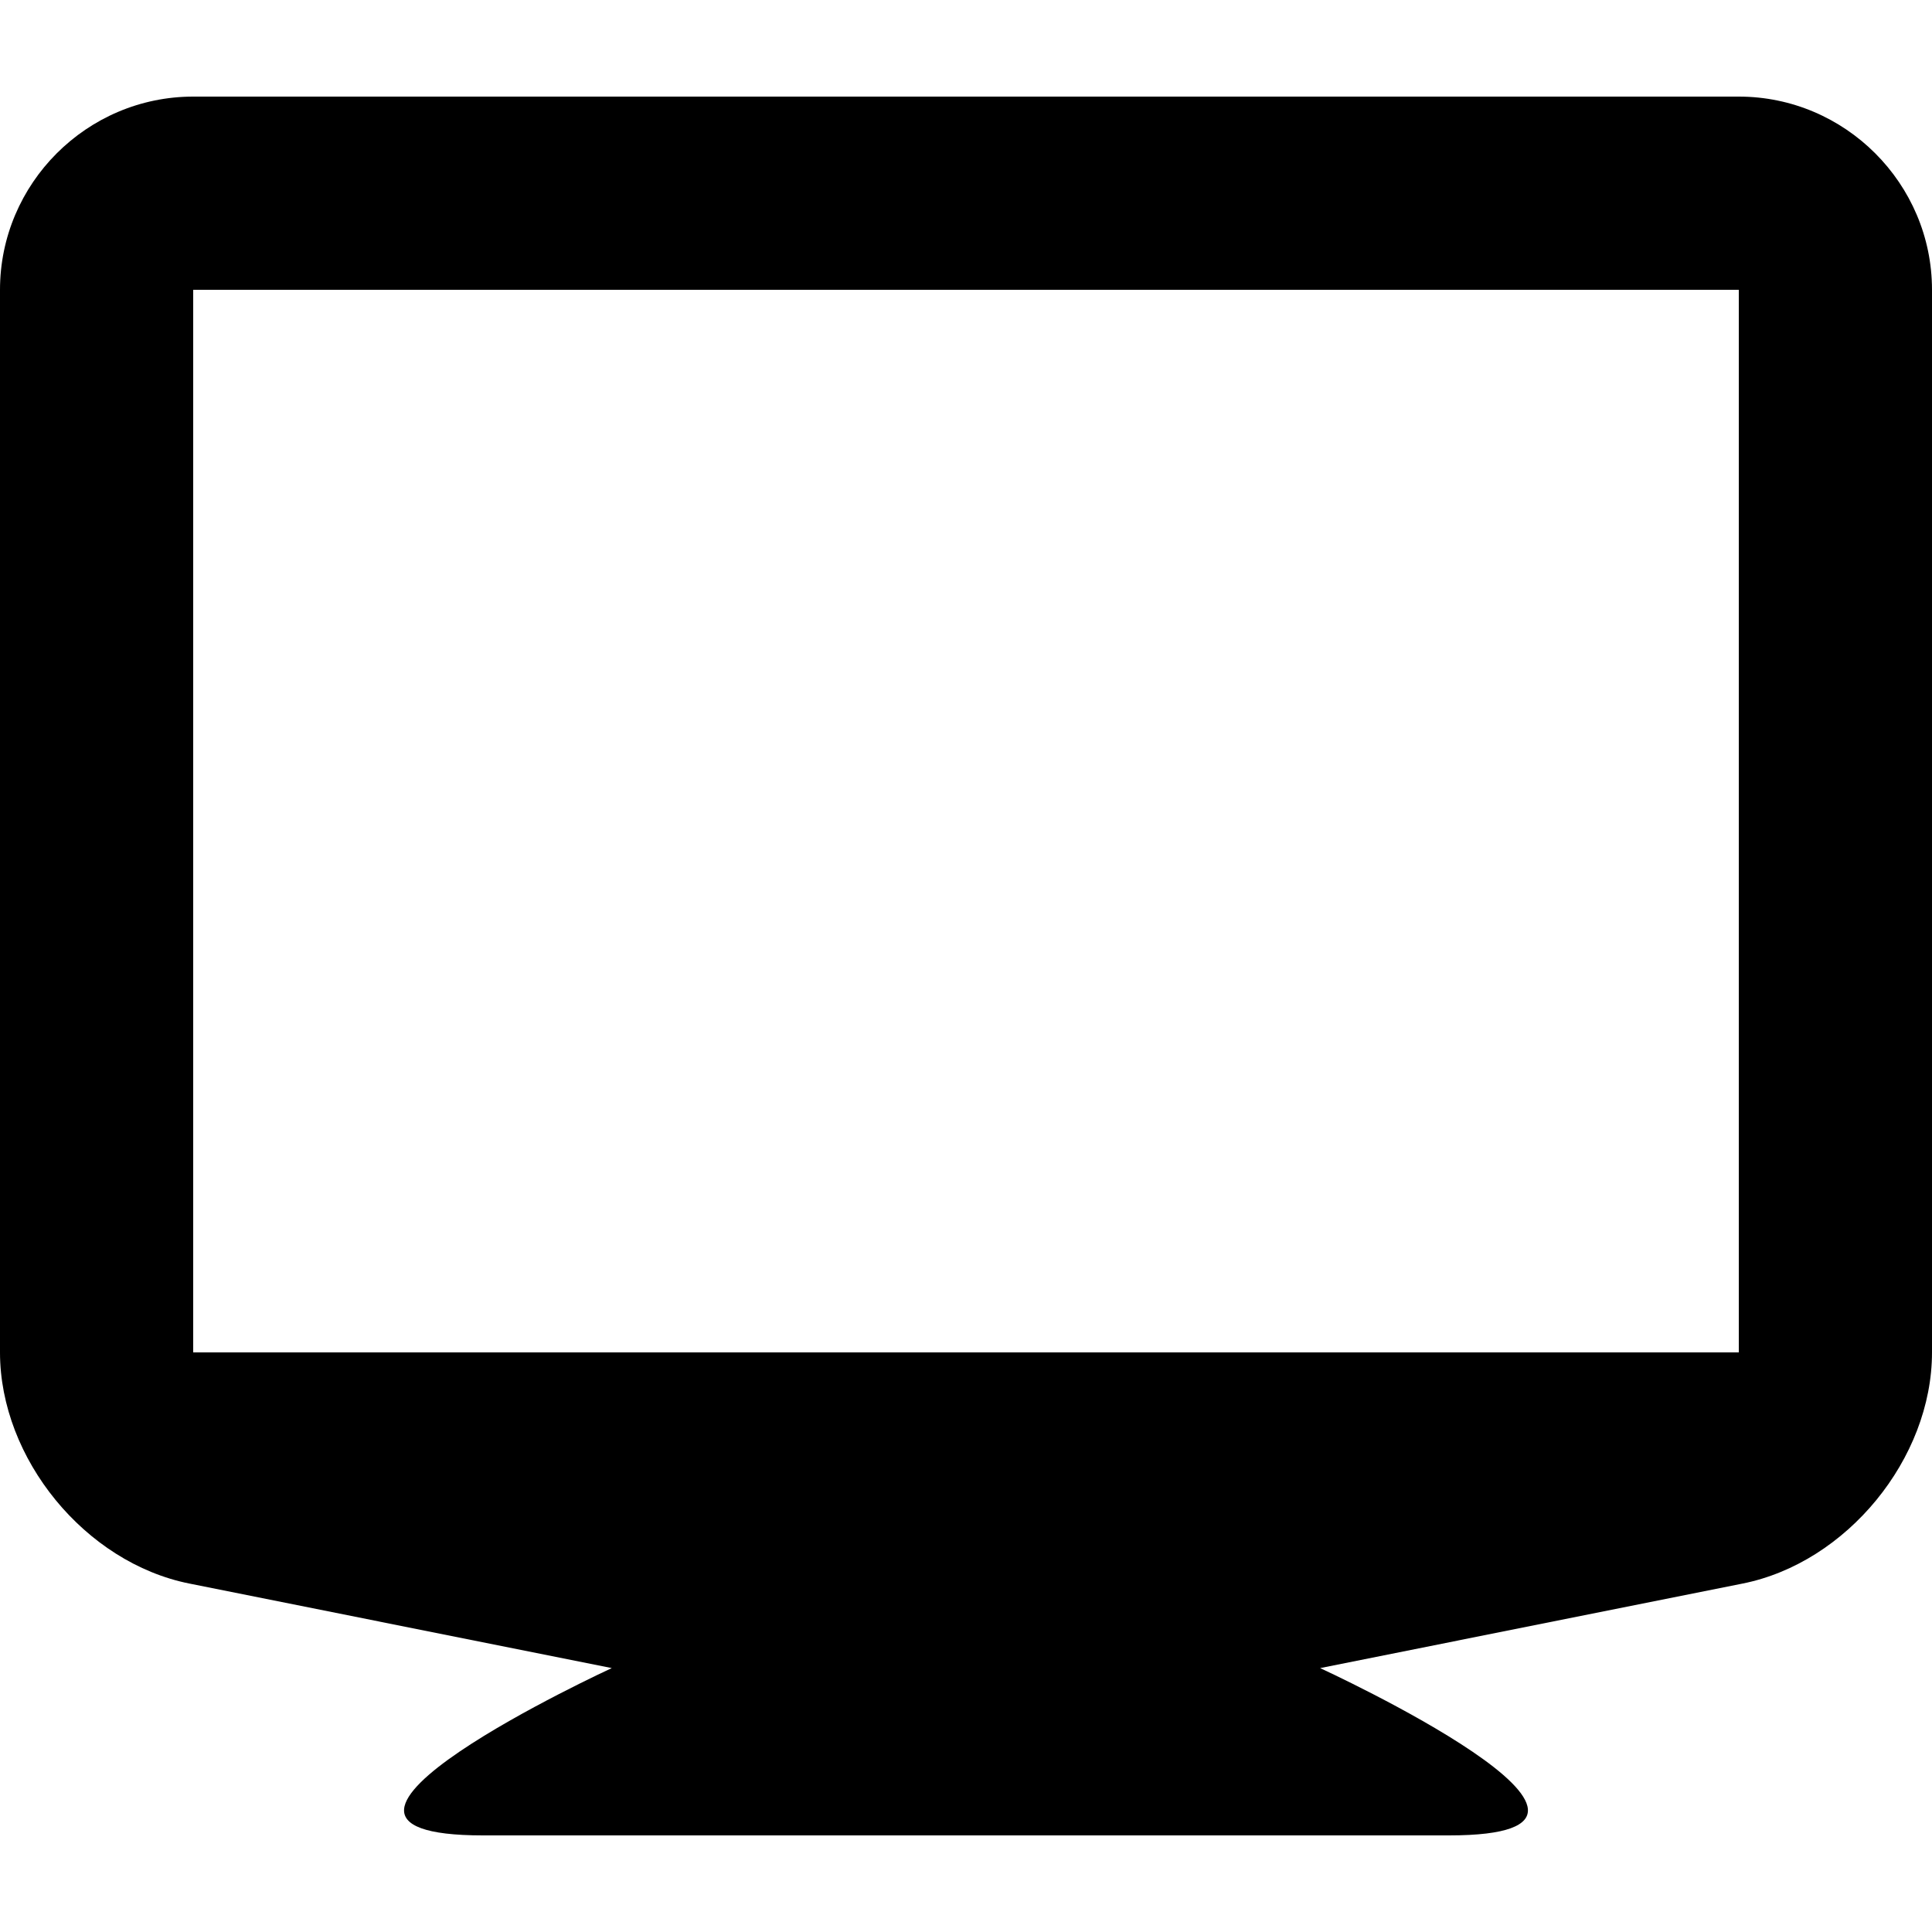
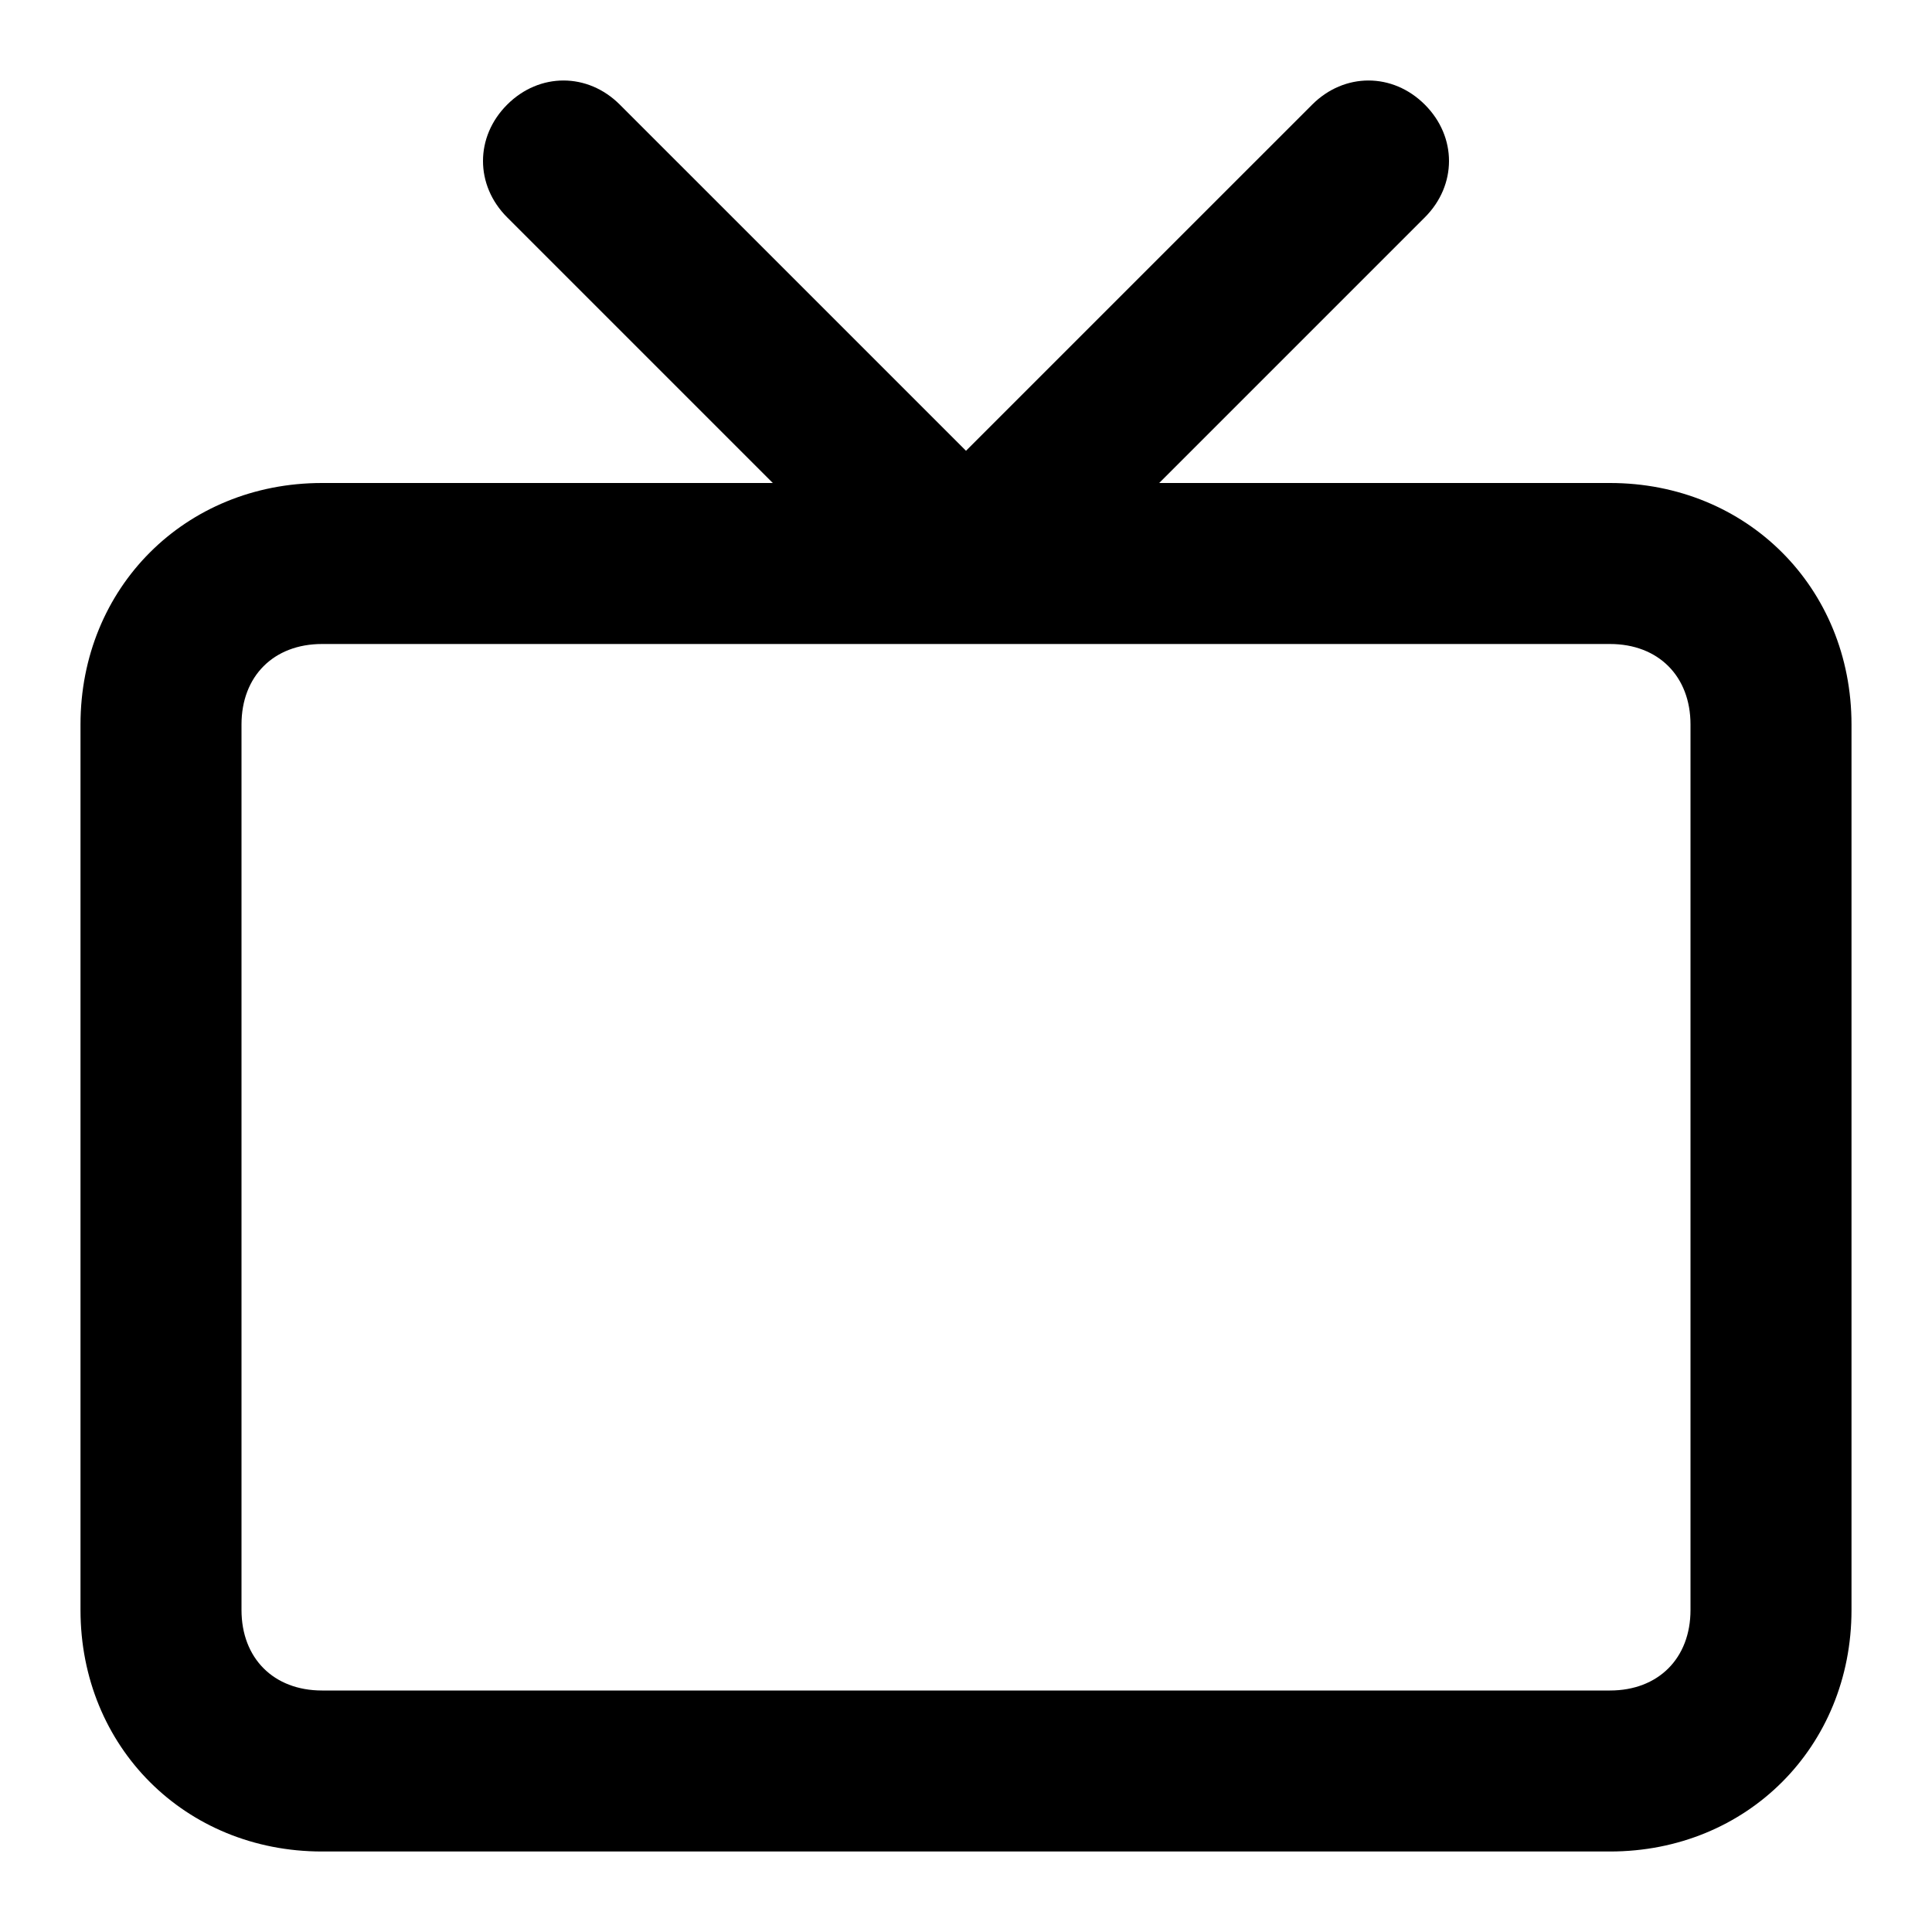
- <svg xmlns="http://www.w3.org/2000/svg" version="1.1" width="20" height="20" viewBox="0 0 20 20">
-   <path d="M18 1h-16c-1.101 0-2 0.9-2 2v11c0 1.1 0.882 2.178 1.961 2.393l4.372 0.875c0 0-3.763 1.732-1.333 1.732h10c2.43 0-1.334-1.732-1.334-1.732l4.373-0.875c1.078-0.215 1.961-1.293 1.961-2.393v-11c0-1.1-0.9-2-2-2zM18 14h-16v-11h16v11z" />
+ <svg xmlns="http://www.w3.org/2000/svg" version="1.1" width="24" height="24" viewBox="0 0 24 24">
+   <path d="M20 6h-5.6l3.3-3.3c0.4-0.4 0.4-1 0-1.4s-1-0.4-1.4 0l-4.3 4.3-4.3-4.3c-0.4-0.4-1-0.4-1.4 0s-0.4 1 0 1.4l3.3 3.3h-5.6c-1.7 0-3 1.3-3 3v11c0 1.7 1.3 3 3 3h16c1.7 0 3-1.3 3-3v-11c0-1.7-1.3-3-3-3zM21 20c0 0.6-0.4 1-1 1h-16c-0.6 0-1-0.4-1-1v-11c0-0.6 0.4-1 1-1h16c0.6 0 1 0.4 1 1v11z" />
</svg>
